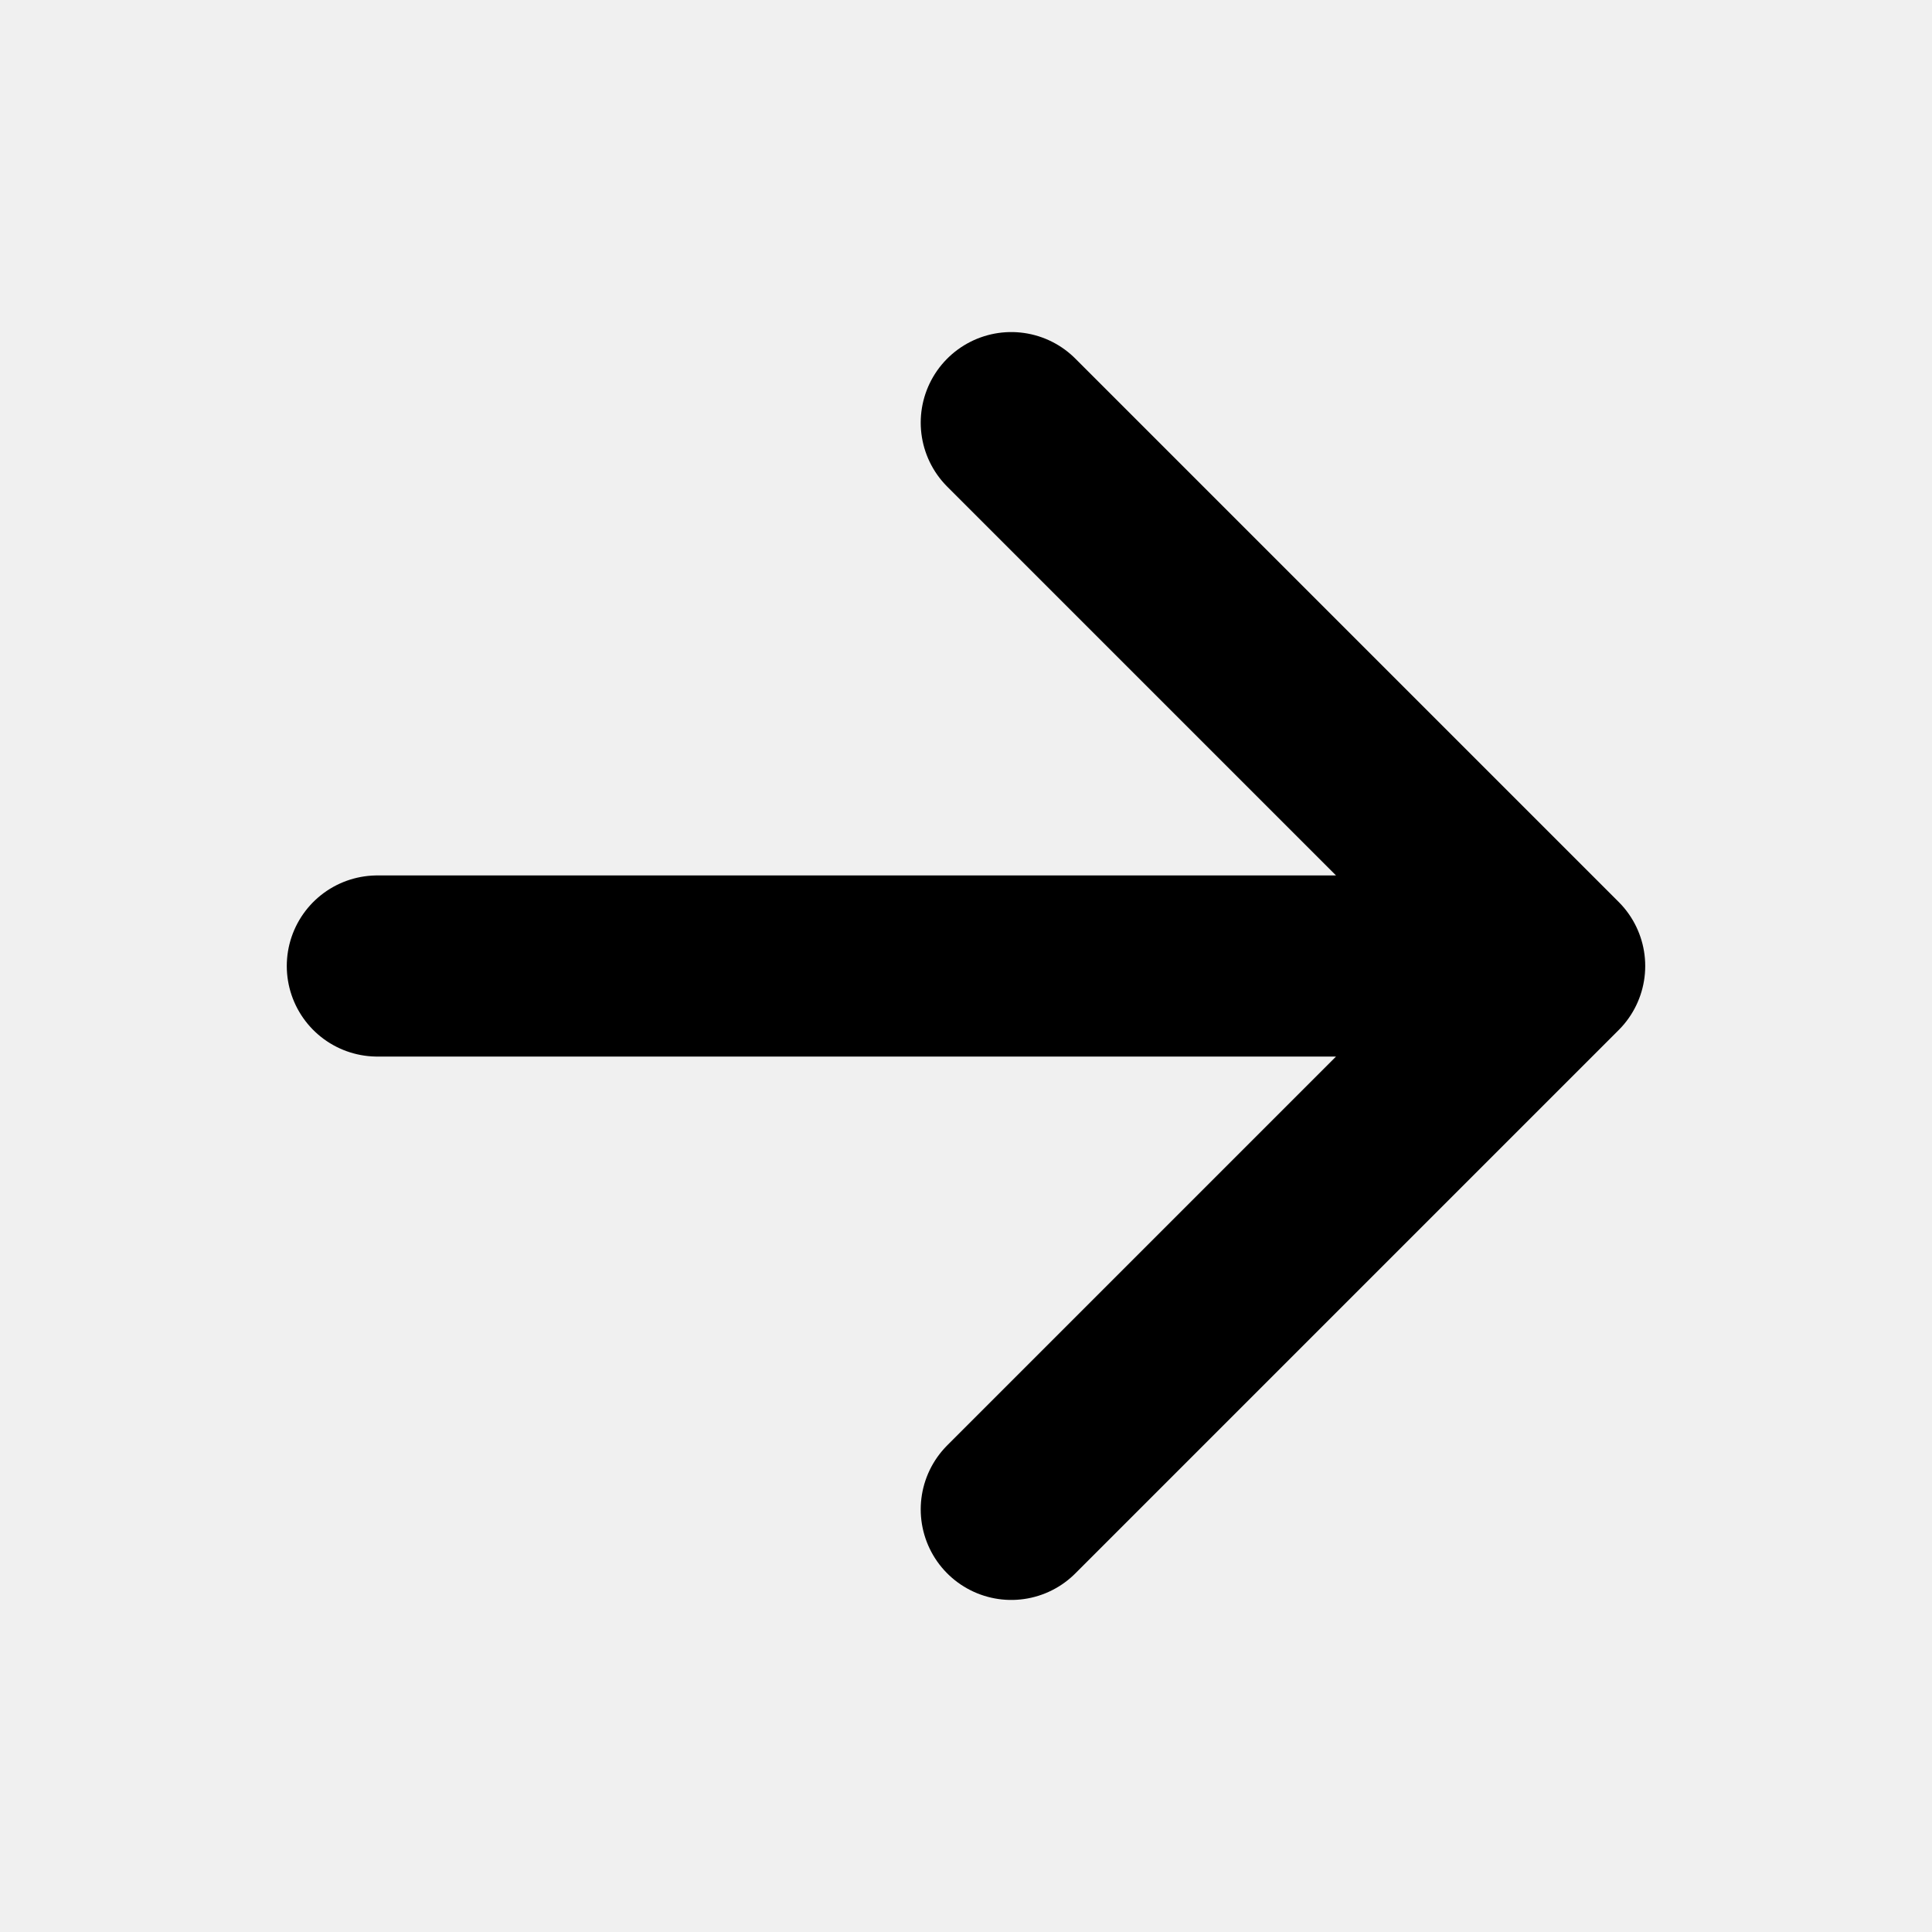
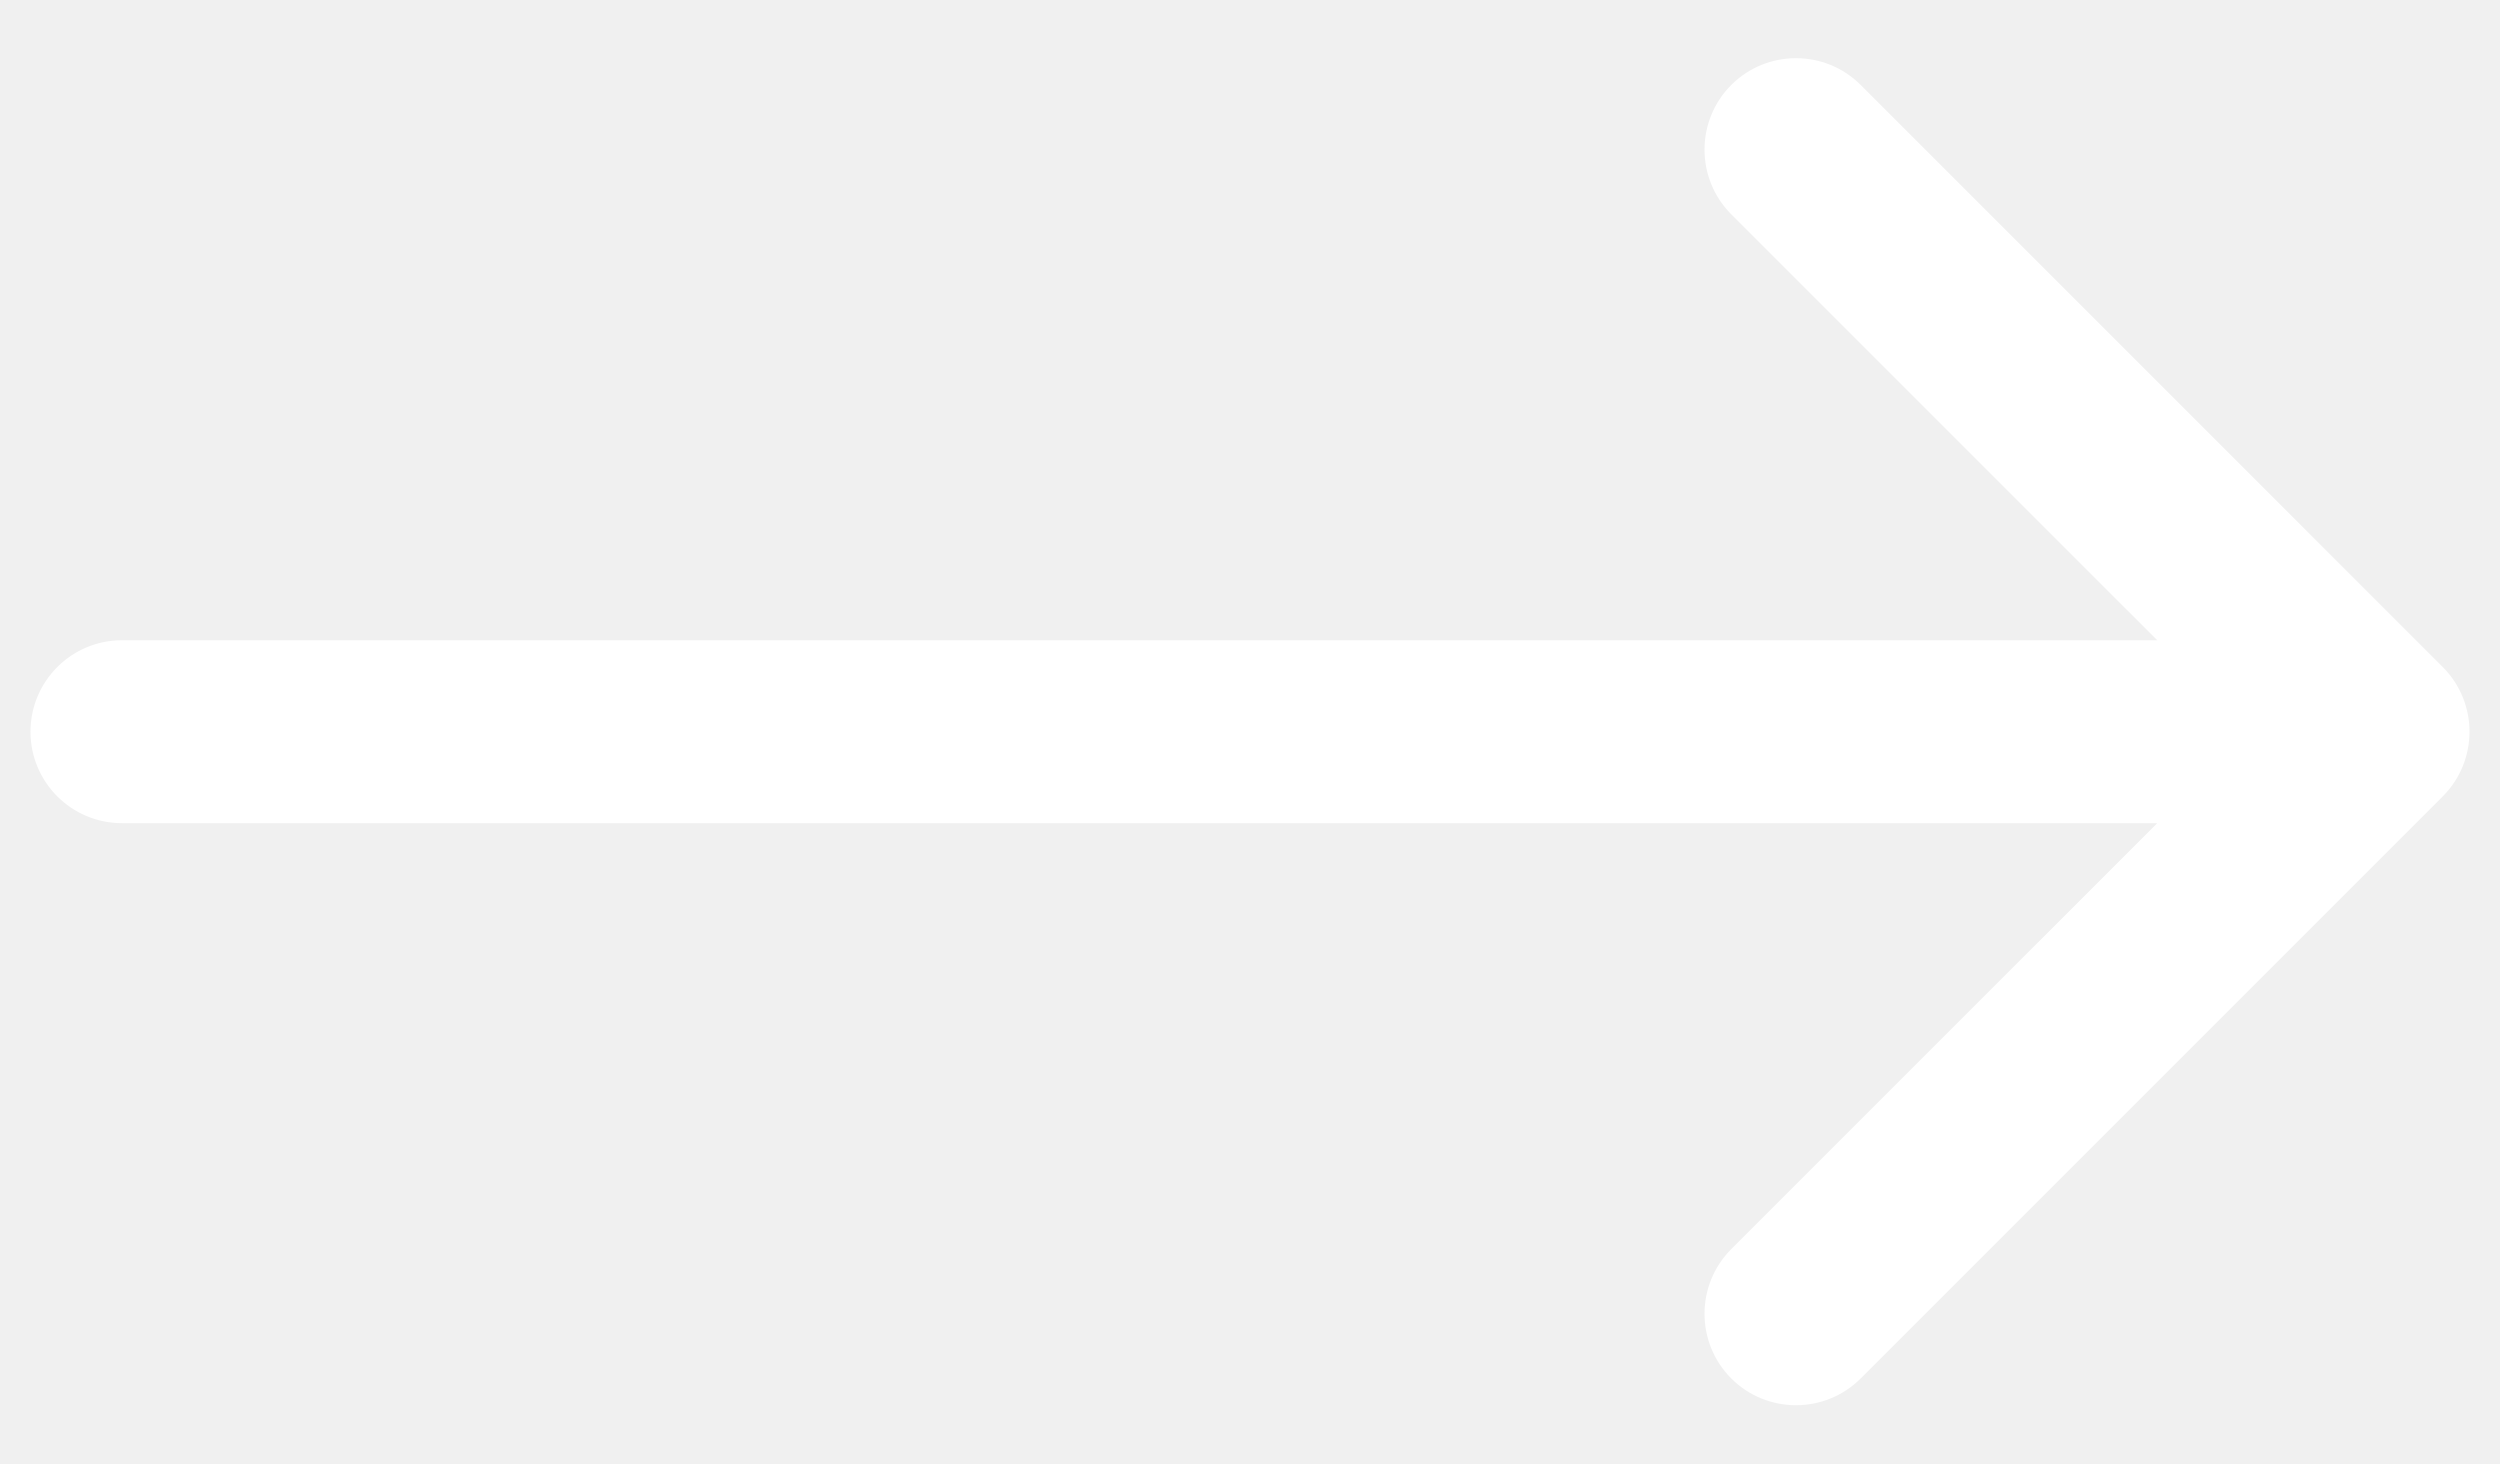
- <svg xmlns="http://www.w3.org/2000/svg" width="512" height="512" viewBox="0 0 512 512" fill="none">
-   <path d="M268 112L412 256L268 400M392 256H100" stroke="black" stroke-width="48" stroke-linecap="round" stroke-linejoin="round" />
+ <svg xmlns="http://www.w3.org/2000/svg" width="41" height="24" viewBox="0 0 41 24" fill="none">
+   <path d="M2 10.5C1.172 10.5 0.5 11.172 0.5 12C0.5 12.828 1.172 13.5 2 13.5L2 10.5ZM40.061 13.061C40.646 12.475 40.646 11.525 40.061 10.939L30.515 1.393C29.929 0.808 28.979 0.808 28.393 1.393C27.808 1.979 27.808 2.929 28.393 3.515L36.879 12L28.393 20.485C27.808 21.071 27.808 22.021 28.393 22.607C28.979 23.192 29.929 23.192 30.515 22.607L40.061 13.061ZM2 13.5L39 13.5V10.5L2 10.5L2 13.5Z" fill="white" />
</svg>
